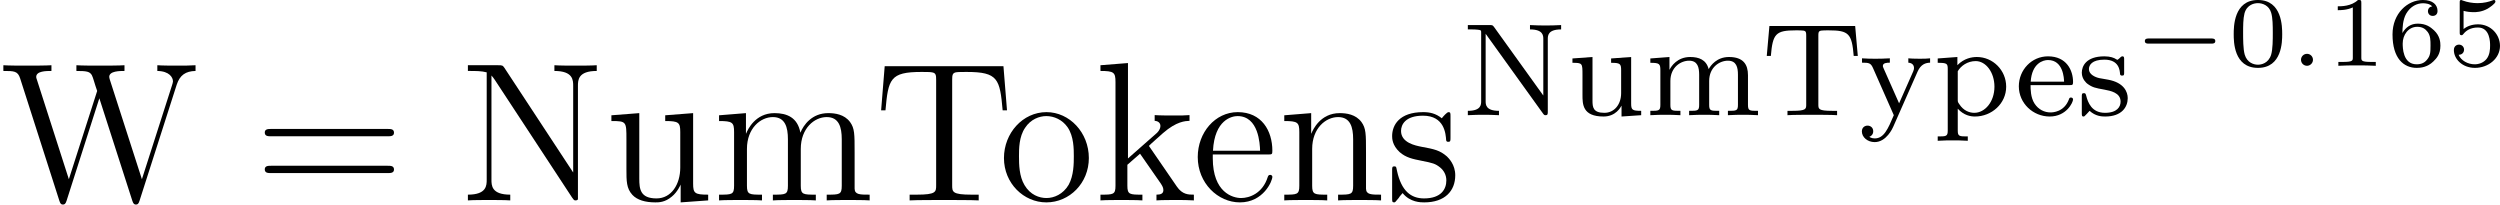
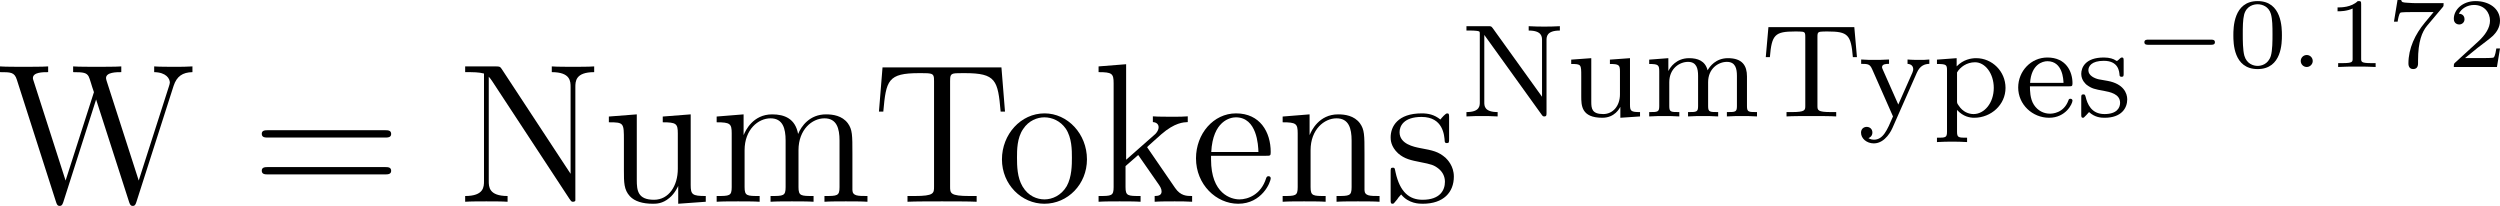
- <svg xmlns="http://www.w3.org/2000/svg" xmlns:xlink="http://www.w3.org/1999/xlink" version="1.1" width="170.646pt" height="13.963pt" viewBox="-.239 -.227 170.646 13.963">
+ <svg xmlns="http://www.w3.org/2000/svg" xmlns:xlink="http://www.w3.org/1999/xlink" version="1.1" width="170.416pt" height="14.037pt" viewBox="-.666 -.288 170.416 14.037">
  <defs>
    <path id="g1-58" d="M1.494-.359C1.494-.574 1.321-.723 1.136-.723C.921-.723 .771-.55 .771-.365C.771-.161 .933 0 1.136 0C1.327 0 1.494-.167 1.494-.359Z" />
+     <path id="g3-78" d="M1.937-5.324C1.849-5.436 1.841-5.444 1.682-5.444H.351V-5.181H.574C.717-5.181 .781-5.181 .94-5.165C1.148-5.141 1.156-5.133 1.156-4.981V-.853C1.156-.646 1.156-.263 .351-.263V0C.709-.024 1.084-.024 1.291-.024S1.873-.024 2.232 0V-.263C1.427-.263 1.427-.646 1.427-.853V-4.918L4.878-.12C4.949-.024 4.965 0 5.045 0C5.181 0 5.181-.08 5.181-.223V-4.591C5.181-4.798 5.181-5.181 5.986-5.181V-5.444C5.627-5.42 5.252-5.42 5.045-5.42S4.463-5.42 4.105-5.444V-5.181C4.91-5.181 4.91-4.798 4.91-4.591V-1.188L1.937-5.324Z" />
+     <path id="g3-84" d="M5.643-5.388H.462L.303-3.579H.55C.662-4.926 .845-5.125 2.064-5.125C2.216-5.125 2.463-5.125 2.527-5.109C2.678-5.077 2.686-4.997 2.686-4.798V-.654C2.686-.375 2.686-.263 1.857-.263H1.554V0C1.849-.024 2.71-.024 3.053-.024S4.256-.024 4.551 0V-.263H4.248C3.419-.263 3.419-.375 3.419-.654V-4.798C3.419-4.981 3.419-5.077 3.587-5.109C3.658-5.125 3.889-5.125 4.041-5.125C5.26-5.125 5.444-4.926 5.555-3.579H5.802L5.643-5.388Z" />
+     <path id="g3-101" d="M3.292-1.817C3.467-1.817 3.515-1.817 3.515-2C3.515-2.71 3.124-3.555 2-3.555C1.012-3.555 .239-2.734 .239-1.745C.239-.717 1.1 .08 2.104 .08C3.116 .08 3.515-.773 3.515-.956C3.515-.988 3.491-1.068 3.387-1.068C3.3-1.068 3.284-1.012 3.268-.964C2.981-.191 2.295-.167 2.152-.167C1.793-.167 1.427-.335 1.188-.701S.948-1.578 .948-1.817H3.292ZM.956-2.024C1.028-3.14 1.706-3.332 2-3.332C2.933-3.332 2.965-2.208 2.973-2.024H.956Z" />
+     <path id="g3-109" d="M6.225-2.415C6.225-3.061 5.946-3.515 5.077-3.515C4.344-3.515 3.977-3.013 3.85-2.782C3.706-3.355 3.252-3.515 2.734-3.515C1.961-3.515 1.594-2.965 1.49-2.75H1.482V-3.515L.327-3.427V-3.164C.869-3.164 .933-3.108 .933-2.718V-.622C.933-.263 .837-.263 .327-.263V0C.669-.024 1.02-.024 1.235-.024C1.467-.024 1.801-.024 2.144 0V-.263C1.634-.263 1.538-.263 1.538-.622V-2.064C1.538-2.901 2.168-3.292 2.67-3.292C3.188-3.292 3.276-2.885 3.276-2.447V-.622C3.276-.263 3.18-.263 2.67-.263V0C3.013-.024 3.363-.024 3.579-.024C3.81-.024 4.144-.024 4.487 0V-.263C3.977-.263 3.881-.263 3.881-.622V-2.064C3.881-2.901 4.511-3.292 5.013-3.292C5.531-3.292 5.619-2.885 5.619-2.447V-.622C5.619-.263 5.523-.263 5.013-.263V0C5.356-.024 5.707-.024 5.922-.024C6.153-.024 6.488-.024 6.83 0V-.263C6.32-.263 6.225-.263 6.225-.622V-2.415Z" />
+     <path id="g3-112" d="M2.096 1.283C1.586 1.283 1.49 1.283 1.49 .925V-.391C1.865 .016 2.271 .08 2.527 .08C3.539 .08 4.415-.701 4.415-1.722C4.415-2.718 3.61-3.515 2.646-3.515C2.335-3.515 1.873-3.435 1.467-3.021V-3.515L.279-3.427V-3.164C.845-3.164 .885-3.116 .885-2.782V.925C.885 1.283 .789 1.283 .279 1.283V1.546C.622 1.522 .972 1.522 1.188 1.522C1.419 1.522 1.753 1.522 2.096 1.546V1.283ZM1.49-2.654C1.674-2.973 2.072-3.268 2.574-3.268C3.188-3.268 3.706-2.59 3.706-1.722C3.706-.805 3.132-.143 2.487-.143C2.208-.143 1.841-.263 1.586-.662C1.49-.797 1.49-.805 1.49-.956V-2.654Z" />
+     <path id="g3-115" d="M2.837-3.347C2.837-3.475 2.837-3.555 2.734-3.555C2.694-3.555 2.67-3.555 2.542-3.427C2.527-3.419 2.455-3.347 2.431-3.347C2.423-3.347 2.407-3.347 2.359-3.379C2.232-3.467 2-3.555 1.642-3.555C.526-3.555 .279-2.949 .279-2.566C.279-2.168 .574-1.937 .598-1.913C.917-1.674 1.1-1.642 1.634-1.546C2.008-1.474 2.622-1.363 2.622-.821C2.622-.51 2.415-.143 1.682-.143C.877-.143 .646-.765 .542-1.188C.51-1.291 .502-1.331 .406-1.331C.279-1.331 .279-1.267 .279-1.116V-.128C.279 0 .279 .08 .383 .08C.43 .08 .438 .072 .582-.08C.622-.12 .709-.223 .749-.263C1.108 .064 1.482 .08 1.69 .08C2.702 .08 3.053-.502 3.053-1.028C3.053-1.411 2.821-1.969 1.873-2.144C1.809-2.16 1.363-2.24 1.331-2.24C1.084-2.295 .709-2.463 .709-2.782C.709-3.021 .885-3.355 1.642-3.355C2.534-3.355 2.574-2.702 2.59-2.479C2.598-2.415 2.654-2.391 2.71-2.391C2.837-2.391 2.837-2.447 2.837-2.598V-3.347Z" />
+     <path id="g3-117" d="M2.662-3.427V-3.164C3.204-3.164 3.268-3.108 3.268-2.718V-1.331C3.268-.646 2.853-.143 2.256-.143C1.57-.143 1.538-.486 1.538-.885V-3.515L.327-3.427V-3.164C.933-3.164 .933-3.14 .933-2.431V-1.235C.933-.662 .933 .08 2.208 .08C2.957 .08 3.244-.494 3.284-.566H3.292V.08L4.479 0V-.263C3.937-.263 3.873-.319 3.873-.709V-3.515L2.662-3.427Z" />
+     <path id="g3-121" d="M3.531-2.63C3.73-3.084 4.025-3.164 4.288-3.172V-3.435C4.009-3.411 3.993-3.411 3.658-3.411C3.626-3.411 3.204-3.411 2.973-3.435V-3.172C3.204-3.156 3.316-3.029 3.316-2.845C3.316-2.798 3.308-2.742 3.268-2.646L2.415-.717L1.49-2.805C1.435-2.925 1.435-2.941 1.435-2.973C1.435-3.164 1.682-3.172 1.857-3.172V-3.435C1.498-3.411 1.156-3.411 .98-3.411C.813-3.411 .43-3.411 .175-3.435V-3.172C.59-3.172 .701-3.156 .837-2.853L2.096 0C1.737 .845 1.498 1.403 .94 1.403C.741 1.403 .614 1.307 .614 1.307C.669 1.291 .853 1.203 .853 .972C.853 .749 .685 .63 .51 .63C.351 .63 .167 .733 .167 .98C.167 1.331 .51 1.626 .94 1.626C1.65 1.626 2.032 .773 2.064 .693L3.531-2.63Z" />
+     <path id="g0-0" d="M4.758-1.339C4.854-1.339 5.003-1.339 5.003-1.494S4.854-1.65 4.758-1.65H.992C.897-1.65 .747-1.65 .747-1.494S.897-1.339 .992-1.339H4.758Z" />
    <path id="g4-61" d="M8.07-3.873C8.237-3.873 8.452-3.873 8.452-4.089C8.452-4.316 8.249-4.316 8.07-4.316H1.028C.861-4.316 .646-4.316 .646-4.101C.646-3.873 .849-3.873 1.028-3.873H8.07ZM8.07-1.65C8.237-1.65 8.452-1.65 8.452-1.865C8.452-2.092 8.249-2.092 8.07-2.092H1.028C.861-2.092 .646-2.092 .646-1.877C.646-1.65 .849-1.65 1.028-1.65H8.07Z" />
    <path id="g4-78" d="M2.702-7.998C2.594-8.153 2.582-8.165 2.319-8.165H.49V-7.819C1.004-7.819 1.303-7.819 1.626-7.735V-1.255C1.626-.909 1.626-.347 .49-.347V0C.801-.024 1.435-.024 1.769-.024S2.738-.024 3.049 0V-.347C1.913-.347 1.913-.909 1.913-1.255V-7.544C2.008-7.448 2.008-7.424 2.116-7.281L6.779-.179C6.898-.012 6.91 0 6.994 0C7.101 0 7.125-.048 7.137-.072V-6.91C7.137-7.257 7.137-7.819 8.273-7.819V-8.165C7.962-8.141 7.329-8.141 6.994-8.141S6.025-8.141 5.715-8.165V-7.819C6.85-7.819 6.85-7.257 6.85-6.91V-1.686L2.702-7.998Z" />
    <path id="g4-84" d="M7.807-8.106H.634L.418-5.44H.681C.849-7.329 .956-7.759 2.845-7.759C3.061-7.759 3.395-7.759 3.491-7.735C3.73-7.699 3.742-7.556 3.742-7.281V-.921C3.742-.514 3.742-.347 2.57-.347H2.14V0C2.523-.024 3.754-.024 4.22-.024S5.93-.024 6.312 0V-.347H5.882C4.71-.347 4.71-.514 4.71-.921V-7.281C4.71-7.58 4.734-7.687 4.926-7.735C5.021-7.759 5.368-7.759 5.595-7.759C7.484-7.759 7.592-7.329 7.759-5.44H8.022L7.807-8.106Z" />
    <path id="g4-87" d="M10.676-6.994C10.867-7.568 11.214-7.807 11.812-7.819V-8.165C11.298-8.141 11.274-8.141 10.748-8.141C10.437-8.141 9.791-8.141 9.504-8.165V-7.819C10.234-7.807 10.449-7.424 10.449-7.185C10.449-7.125 10.413-7.03 10.389-6.946L8.572-1.279L6.635-7.293C6.623-7.329 6.599-7.424 6.599-7.46C6.599-7.819 7.233-7.819 7.52-7.819V-8.165C7.233-8.141 6.348-8.141 6.001-8.141S4.926-8.141 4.615-8.165V-7.819C5.248-7.819 5.416-7.783 5.547-7.568C5.631-7.412 5.715-7.042 5.87-6.611L4.16-1.279L2.248-7.233C2.188-7.4 2.188-7.424 2.188-7.46C2.188-7.819 2.798-7.819 3.108-7.819V-8.165C2.833-8.141 1.925-8.141 1.59-8.141C1.243-8.141 .514-8.141 .203-8.165V-7.819C.849-7.819 1.076-7.819 1.219-7.364L3.587 .024C3.646 .203 3.694 .251 3.802 .251C3.897 .251 3.957 .215 4.017 .036L6.001-6.169L7.998 .036C8.058 .215 8.118 .251 8.213 .251C8.321 .251 8.369 .203 8.428 .024L10.676-6.994Z" />
    <path id="g4-101" d="M4.579-2.774C4.842-2.774 4.866-2.774 4.866-3.001C4.866-4.208 4.22-5.332 2.774-5.332C1.411-5.332 .359-4.101 .359-2.618C.359-1.04 1.578 .12 2.905 .12C4.328 .12 4.866-1.172 4.866-1.423C4.866-1.494 4.806-1.542 4.734-1.542C4.639-1.542 4.615-1.482 4.591-1.423C4.28-.418 3.479-.143 2.977-.143S1.267-.478 1.267-2.546V-2.774H4.579ZM1.279-3.001C1.375-4.878 2.427-5.093 2.762-5.093C4.041-5.093 4.113-3.407 4.125-3.001H1.279Z" />
    <path id="g4-107" d="M3.347-3.168C3.347-3.18 3.264-3.276 3.264-3.288C3.264-3.324 4.017-3.969 4.113-4.065C4.937-4.782 5.464-4.794 5.715-4.806V-5.153C5.475-5.129 5.165-5.129 4.806-5.129C4.495-5.129 3.885-5.129 3.61-5.153V-4.806C3.814-4.794 3.957-4.686 3.957-4.495C3.957-4.256 3.718-4.041 3.706-4.041L1.997-2.534V-8.297L.335-8.165V-7.819C1.148-7.819 1.243-7.735 1.243-7.149V-.885C1.243-.347 1.112-.347 .335-.347V0C.669-.024 1.243-.024 1.602-.024S2.534-.024 2.869 0V-.347C2.104-.347 1.961-.347 1.961-.885V-2.152L2.726-2.821L3.873-1.172C4.053-.921 4.136-.789 4.136-.622C4.136-.406 3.969-.347 3.718-.347V0C4.017-.024 4.603-.024 4.926-.024C5.44-.024 5.464-.024 5.978 0V-.347C5.655-.347 5.284-.347 4.949-.837L3.347-3.168Z" />
    <path id="g4-109" d="M8.572-2.905C8.572-4.017 8.572-4.352 8.297-4.734C7.95-5.2 7.388-5.272 6.982-5.272C5.99-5.272 5.487-4.555 5.296-4.089C5.129-5.009 4.483-5.272 3.73-5.272C2.57-5.272 2.116-4.28 2.02-4.041H2.008V-5.272L.383-5.141V-4.794C1.196-4.794 1.291-4.71 1.291-4.125V-.885C1.291-.347 1.16-.347 .383-.347V0C.693-.024 1.339-.024 1.674-.024C2.02-.024 2.666-.024 2.977 0V-.347C2.212-.347 2.068-.347 2.068-.885V-3.108C2.068-4.364 2.893-5.033 3.634-5.033S4.543-4.423 4.543-3.694V-.885C4.543-.347 4.411-.347 3.634-.347V0C3.945-.024 4.591-.024 4.926-.024C5.272-.024 5.918-.024 6.229 0V-.347C5.464-.347 5.32-.347 5.32-.885V-3.108C5.32-4.364 6.145-5.033 6.886-5.033S7.795-4.423 7.795-3.694V-.885C7.795-.347 7.663-.347 6.886-.347V0C7.197-.024 7.843-.024 8.177-.024C8.524-.024 9.17-.024 9.48 0V-.347C8.883-.347 8.584-.347 8.572-.705V-2.905Z" />
    <path id="g4-110" d="M5.32-2.905C5.32-4.017 5.32-4.352 5.045-4.734C4.698-5.2 4.136-5.272 3.73-5.272C2.57-5.272 2.116-4.28 2.02-4.041H2.008V-5.272L.383-5.141V-4.794C1.196-4.794 1.291-4.71 1.291-4.125V-.885C1.291-.347 1.16-.347 .383-.347V0C.693-.024 1.339-.024 1.674-.024C2.02-.024 2.666-.024 2.977 0V-.347C2.212-.347 2.068-.347 2.068-.885V-3.108C2.068-4.364 2.893-5.033 3.634-5.033S4.543-4.423 4.543-3.694V-.885C4.543-.347 4.411-.347 3.634-.347V0C3.945-.024 4.591-.024 4.926-.024C5.272-.024 5.918-.024 6.229 0V-.347C5.631-.347 5.332-.347 5.32-.705V-2.905Z" />
    <path id="g4-111" d="M5.487-2.558C5.487-4.101 4.316-5.332 2.929-5.332C1.494-5.332 .359-4.065 .359-2.558C.359-1.028 1.554 .12 2.917 .12C4.328 .12 5.487-1.052 5.487-2.558ZM2.929-.143C2.487-.143 1.949-.335 1.602-.921C1.279-1.459 1.267-2.164 1.267-2.666C1.267-3.12 1.267-3.85 1.638-4.388C1.973-4.902 2.499-5.093 2.917-5.093C3.383-5.093 3.885-4.878 4.208-4.411C4.579-3.862 4.579-3.108 4.579-2.666C4.579-2.248 4.579-1.506 4.268-.944C3.933-.371 3.383-.143 2.929-.143Z" />
    <path id="g4-115" d="M3.921-5.057C3.921-5.272 3.921-5.332 3.802-5.332C3.706-5.332 3.479-5.069 3.395-4.961C3.025-5.26 2.654-5.332 2.271-5.332C.825-5.332 .395-4.543 .395-3.885C.395-3.754 .395-3.335 .849-2.917C1.231-2.582 1.638-2.499 2.188-2.391C2.845-2.26 3.001-2.224 3.3-1.985C3.515-1.805 3.67-1.542 3.67-1.207C3.67-.693 3.371-.12 2.319-.12C1.53-.12 .956-.574 .693-1.769C.646-1.985 .646-1.997 .634-2.008C.61-2.056 .562-2.056 .526-2.056C.395-2.056 .395-1.997 .395-1.781V-.155C.395 .06 .395 .12 .514 .12C.574 .12 .586 .108 .789-.143C.849-.227 .849-.251 1.028-.442C1.482 .12 2.128 .12 2.331 .12C3.587 .12 4.208-.574 4.208-1.518C4.208-2.164 3.814-2.546 3.706-2.654C3.276-3.025 2.953-3.096 2.164-3.24C1.805-3.312 .933-3.479 .933-4.196C.933-4.567 1.184-5.117 2.26-5.117C3.563-5.117 3.634-4.005 3.658-3.634C3.67-3.539 3.754-3.539 3.79-3.539C3.921-3.539 3.921-3.599 3.921-3.814V-5.057Z" />
    <path id="g4-117" d="M3.634-5.141V-4.794C4.447-4.794 4.543-4.71 4.543-4.125V-1.985C4.543-.968 4.005-.12 3.108-.12C2.128-.12 2.068-.681 2.068-1.315V-5.272L.383-5.141V-4.794C1.291-4.794 1.291-4.758 1.291-3.694V-1.901C1.291-1.16 1.291-.729 1.65-.335C1.937-.024 2.427 .12 3.037 .12C3.24 .12 3.622 .12 4.029-.227C4.376-.502 4.567-.956 4.567-.956V.12L6.229 0V-.347C5.416-.347 5.32-.43 5.32-1.016V-5.272L3.634-5.141Z" />
-     <path id="g3-78" d="M1.937-5.324C1.849-5.436 1.841-5.444 1.682-5.444H.351V-5.181H.574C.717-5.181 .781-5.181 .94-5.165C1.148-5.141 1.156-5.133 1.156-4.981V-.853C1.156-.646 1.156-.263 .351-.263V0C.709-.024 1.084-.024 1.291-.024S1.873-.024 2.232 0V-.263C1.427-.263 1.427-.646 1.427-.853V-4.918L4.878-.12C4.949-.024 4.965 0 5.045 0C5.181 0 5.181-.08 5.181-.223V-4.591C5.181-4.798 5.181-5.181 5.986-5.181V-5.444C5.627-5.42 5.252-5.42 5.045-5.42S4.463-5.42 4.105-5.444V-5.181C4.91-5.181 4.91-4.798 4.91-4.591V-1.188L1.937-5.324Z" />
-     <path id="g3-84" d="M5.643-5.388H.462L.303-3.579H.55C.662-4.926 .845-5.125 2.064-5.125C2.216-5.125 2.463-5.125 2.527-5.109C2.678-5.077 2.686-4.997 2.686-4.798V-.654C2.686-.375 2.686-.263 1.857-.263H1.554V0C1.849-.024 2.71-.024 3.053-.024S4.256-.024 4.551 0V-.263H4.248C3.419-.263 3.419-.375 3.419-.654V-4.798C3.419-4.981 3.419-5.077 3.587-5.109C3.658-5.125 3.889-5.125 4.041-5.125C5.26-5.125 5.444-4.926 5.555-3.579H5.802L5.643-5.388Z" />
-     <path id="g3-101" d="M3.292-1.817C3.467-1.817 3.515-1.817 3.515-2C3.515-2.71 3.124-3.555 2-3.555C1.012-3.555 .239-2.734 .239-1.745C.239-.717 1.1 .08 2.104 .08C3.116 .08 3.515-.773 3.515-.956C3.515-.988 3.491-1.068 3.387-1.068C3.3-1.068 3.284-1.012 3.268-.964C2.981-.191 2.295-.167 2.152-.167C1.793-.167 1.427-.335 1.188-.701S.948-1.578 .948-1.817H3.292ZM.956-2.024C1.028-3.14 1.706-3.332 2-3.332C2.933-3.332 2.965-2.208 2.973-2.024H.956Z" />
-     <path id="g3-109" d="M6.225-2.415C6.225-3.061 5.946-3.515 5.077-3.515C4.344-3.515 3.977-3.013 3.85-2.782C3.706-3.355 3.252-3.515 2.734-3.515C1.961-3.515 1.594-2.965 1.49-2.75H1.482V-3.515L.327-3.427V-3.164C.869-3.164 .933-3.108 .933-2.718V-.622C.933-.263 .837-.263 .327-.263V0C.669-.024 1.02-.024 1.235-.024C1.467-.024 1.801-.024 2.144 0V-.263C1.634-.263 1.538-.263 1.538-.622V-2.064C1.538-2.901 2.168-3.292 2.67-3.292C3.188-3.292 3.276-2.885 3.276-2.447V-.622C3.276-.263 3.18-.263 2.67-.263V0C3.013-.024 3.363-.024 3.579-.024C3.81-.024 4.144-.024 4.487 0V-.263C3.977-.263 3.881-.263 3.881-.622V-2.064C3.881-2.901 4.511-3.292 5.013-3.292C5.531-3.292 5.619-2.885 5.619-2.447V-.622C5.619-.263 5.523-.263 5.013-.263V0C5.356-.024 5.707-.024 5.922-.024C6.153-.024 6.488-.024 6.83 0V-.263C6.32-.263 6.225-.263 6.225-.622V-2.415Z" />
-     <path id="g3-112" d="M2.096 1.283C1.586 1.283 1.49 1.283 1.49 .925V-.391C1.865 .016 2.271 .08 2.527 .08C3.539 .08 4.415-.701 4.415-1.722C4.415-2.718 3.61-3.515 2.646-3.515C2.335-3.515 1.873-3.435 1.467-3.021V-3.515L.279-3.427V-3.164C.845-3.164 .885-3.116 .885-2.782V.925C.885 1.283 .789 1.283 .279 1.283V1.546C.622 1.522 .972 1.522 1.188 1.522C1.419 1.522 1.753 1.522 2.096 1.546V1.283ZM1.49-2.654C1.674-2.973 2.072-3.268 2.574-3.268C3.188-3.268 3.706-2.59 3.706-1.722C3.706-.805 3.132-.143 2.487-.143C2.208-.143 1.841-.263 1.586-.662C1.49-.797 1.49-.805 1.49-.956V-2.654Z" />
-     <path id="g3-115" d="M2.837-3.347C2.837-3.475 2.837-3.555 2.734-3.555C2.694-3.555 2.67-3.555 2.542-3.427C2.527-3.419 2.455-3.347 2.431-3.347C2.423-3.347 2.407-3.347 2.359-3.379C2.232-3.467 2-3.555 1.642-3.555C.526-3.555 .279-2.949 .279-2.566C.279-2.168 .574-1.937 .598-1.913C.917-1.674 1.1-1.642 1.634-1.546C2.008-1.474 2.622-1.363 2.622-.821C2.622-.51 2.415-.143 1.682-.143C.877-.143 .646-.765 .542-1.188C.51-1.291 .502-1.331 .406-1.331C.279-1.331 .279-1.267 .279-1.116V-.128C.279 0 .279 .08 .383 .08C.43 .08 .438 .072 .582-.08C.622-.12 .709-.223 .749-.263C1.108 .064 1.482 .08 1.69 .08C2.702 .08 3.053-.502 3.053-1.028C3.053-1.411 2.821-1.969 1.873-2.144C1.809-2.16 1.363-2.24 1.331-2.24C1.084-2.295 .709-2.463 .709-2.782C.709-3.021 .885-3.355 1.642-3.355C2.534-3.355 2.574-2.702 2.59-2.479C2.598-2.415 2.654-2.391 2.71-2.391C2.837-2.391 2.837-2.447 2.837-2.598V-3.347Z" />
-     <path id="g3-117" d="M2.662-3.427V-3.164C3.204-3.164 3.268-3.108 3.268-2.718V-1.331C3.268-.646 2.853-.143 2.256-.143C1.57-.143 1.538-.486 1.538-.885V-3.515L.327-3.427V-3.164C.933-3.164 .933-3.14 .933-2.431V-1.235C.933-.662 .933 .08 2.208 .08C2.957 .08 3.244-.494 3.284-.566H3.292V.08L4.479 0V-.263C3.937-.263 3.873-.319 3.873-.709V-3.515L2.662-3.427Z" />
-     <path id="g3-121" d="M3.531-2.63C3.73-3.084 4.025-3.164 4.288-3.172V-3.435C4.009-3.411 3.993-3.411 3.658-3.411C3.626-3.411 3.204-3.411 2.973-3.435V-3.172C3.204-3.156 3.316-3.029 3.316-2.845C3.316-2.798 3.308-2.742 3.268-2.646L2.415-.717L1.49-2.805C1.435-2.925 1.435-2.941 1.435-2.973C1.435-3.164 1.682-3.172 1.857-3.172V-3.435C1.498-3.411 1.156-3.411 .98-3.411C.813-3.411 .43-3.411 .175-3.435V-3.172C.59-3.172 .701-3.156 .837-2.853L2.096 0C1.737 .845 1.498 1.403 .94 1.403C.741 1.403 .614 1.307 .614 1.307C.669 1.291 .853 1.203 .853 .972C.853 .749 .685 .63 .51 .63C.351 .63 .167 .733 .167 .98C.167 1.331 .51 1.626 .94 1.626C1.65 1.626 2.032 .773 2.064 .693L3.531-2.63Z" />
-     <path id="g0-0" d="M4.758-1.339C4.854-1.339 5.003-1.339 5.003-1.494S4.854-1.65 4.758-1.65H.992C.897-1.65 .747-1.65 .747-1.494S.897-1.339 .992-1.339H4.758Z" />
    <path id="g2-48" d="M3.288-1.907C3.288-2.343 3.288-3.975 1.823-3.975S.359-2.343 .359-1.907C.359-1.476 .359 .126 1.823 .126S3.288-1.476 3.288-1.907ZM1.823-.066C1.572-.066 1.166-.185 1.022-.681C.927-1.028 .927-1.614 .927-1.985C.927-2.385 .927-2.845 1.01-3.168C1.16-3.706 1.614-3.784 1.823-3.784C2.098-3.784 2.493-3.652 2.624-3.198C2.714-2.881 2.72-2.445 2.72-1.985C2.72-1.602 2.72-.998 2.618-.664C2.451-.143 2.02-.066 1.823-.066Z" />
    <path id="g2-49" d="M2.146-3.796C2.146-3.975 2.122-3.975 1.943-3.975C1.548-3.593 .938-3.593 .723-3.593V-3.359C.879-3.359 1.273-3.359 1.632-3.527V-.508C1.632-.311 1.632-.233 1.016-.233H.759V0C1.088-.024 1.554-.024 1.889-.024S2.69-.024 3.019 0V-.233H2.762C2.146-.233 2.146-.311 2.146-.508V-3.796Z" />
-     <path id="g2-53" d="M1.016-3.318C1.213-3.264 1.423-3.24 1.626-3.24C1.757-3.24 2.092-3.24 2.469-3.449C2.57-3.509 2.941-3.754 2.941-3.879C2.941-3.957 2.881-3.975 2.857-3.975C2.839-3.975 2.833-3.975 2.768-3.951C2.552-3.867 2.248-3.784 1.859-3.784C1.566-3.784 1.243-3.838 .974-3.939C.915-3.963 .891-3.975 .867-3.975C.783-3.975 .783-3.909 .783-3.814V-2.02C.783-1.919 .783-1.847 .891-1.847C.944-1.847 .962-1.871 1.004-1.919C1.154-2.11 1.417-2.313 1.883-2.313C2.618-2.313 2.618-1.417 2.618-1.225C2.618-.992 2.6-.658 2.403-.412C2.218-.185 1.943-.09 1.686-.09C1.273-.09 .861-.317 .717-.664C1.01-.669 1.046-.903 1.046-.974C1.046-1.136 .921-1.279 .735-1.279C.681-1.279 .43-1.249 .43-.95C.43-.4 .95 .126 1.704 .126C2.523 .126 3.216-.454 3.216-1.201C3.216-1.883 2.666-2.505 1.895-2.505C1.506-2.505 1.207-2.379 1.016-2.218V-3.318Z" />
-     <path id="g2-54" d="M.974-1.979C.98-2.277 .992-2.774 1.201-3.144C1.465-3.599 1.859-3.778 2.218-3.778C2.355-3.778 2.63-3.754 2.774-3.587C2.552-3.551 2.517-3.395 2.517-3.3C2.517-3.144 2.624-3.013 2.803-3.013S3.096-3.126 3.096-3.312C3.096-3.676 2.821-3.975 2.212-3.975C1.285-3.975 .377-3.168 .377-1.895C.377-.442 1.052 .126 1.841 .126C2.074 .126 2.481 .09 2.845-.263C3.037-.454 3.27-.693 3.27-1.219C3.27-1.423 3.246-1.805 2.881-2.146C2.672-2.337 2.409-2.546 1.901-2.546C1.482-2.546 1.178-2.331 .974-1.979ZM1.835-.09C.992-.09 .992-1.118 .992-1.351C.992-1.865 1.333-2.355 1.871-2.355C2.182-2.355 2.361-2.23 2.505-2.038C2.672-1.805 2.672-1.536 2.672-1.219C2.672-.807 2.66-.604 2.457-.365C2.313-.185 2.122-.09 1.835-.09Z" />
+     <path id="g2-50" d="M3.216-1.118H2.995C2.983-1.034 2.923-.64 2.833-.574C2.792-.538 2.307-.538 2.224-.538H1.106L1.871-1.16C2.074-1.321 2.606-1.704 2.792-1.883C2.971-2.062 3.216-2.367 3.216-2.792C3.216-3.539 2.54-3.975 1.739-3.975C.968-3.975 .43-3.467 .43-2.905C.43-2.6 .687-2.564 .753-2.564C.903-2.564 1.076-2.672 1.076-2.887C1.076-3.019 .998-3.21 .735-3.21C.873-3.515 1.237-3.742 1.65-3.742C2.277-3.742 2.612-3.276 2.612-2.792C2.612-2.367 2.331-1.931 1.913-1.548L.496-.251C.436-.191 .43-.185 .43 0H3.031L3.216-1.118Z" />
+     <path id="g2-55" d="M3.413-3.61C3.467-3.67 3.467-3.682 3.467-3.85H1.925C1.68-3.85 1.536-3.856 1.303-3.873C1.01-3.891 .938-3.897 .909-4.041H.687L.472-2.732H.693C.711-2.857 .771-3.21 .861-3.276C.909-3.312 1.423-3.312 1.512-3.312H2.863C2.798-3.228 2.475-2.845 2.331-2.672C1.751-1.973 1.345-1.124 1.345-.215C1.345-.161 1.345 .126 1.632 .126C1.925 .126 1.925-.149 1.925-.227V-.395C1.925-1.542 2.17-2.128 2.469-2.487L3.413-3.61Z" />
  </defs>
-   <g id="page1" transform="matrix(1.13 0 0 1.13 -63.98604 -60.88062)">
-     <use x="56.413" y="65.781" xlink:href="#g4-87" />
-     <use x="71.761" y="65.781" xlink:href="#g4-61" />
-     <use x="84.187" y="65.781" xlink:href="#g4-78" />
-     <use x="92.962" y="65.781" xlink:href="#g4-117" />
-     <use x="99.465" y="65.781" xlink:href="#g4-109" />
-     <use x="109.22" y="65.781" xlink:href="#g4-84" />
-     <use x="116.699" y="65.781" xlink:href="#g4-111" />
-     <use x="122.552" y="65.781" xlink:href="#g4-107" />
-     <use x="128.405" y="65.781" xlink:href="#g4-101" />
-     <use x="133.608" y="65.781" xlink:href="#g4-110" />
-     <use x="140.111" y="65.781" xlink:href="#g4-115" />
-     <use x="144.728" y="60.634" xlink:href="#g3-78" />
-     <use x="151.071" y="60.634" xlink:href="#g3-117" />
-     <use x="155.776" y="60.634" xlink:href="#g3-109" />
-     <use x="162.833" y="60.634" xlink:href="#g3-84" />
-     <use x="168.714" y="60.634" xlink:href="#g3-121" />
-     <use x="173.183" y="60.634" xlink:href="#g3-112" />
-     <use x="178.123" y="60.634" xlink:href="#g3-101" />
-     <use x="181.887" y="60.634" xlink:href="#g3-115" />
-     <use x="185.227" y="57.65" xlink:href="#g0-0" />
-     <use x="190.983" y="57.65" xlink:href="#g2-48" />
-     <use x="194.636" y="57.65" xlink:href="#g1-58" />
-     <use x="196.905" y="57.65" xlink:href="#g2-49" />
-     <use x="200.558" y="57.65" xlink:href="#g2-54" />
-     <use x="204.211" y="57.65" xlink:href="#g2-53" />
+   <g id="page1" transform="matrix(1.13 0 0 1.13 -178.1949 -77.15967)">
+     <use x="156.902" y="80.199" xlink:href="#g4-87" />
+     <use x="172.25" y="80.199" xlink:href="#g4-61" />
+     <use x="184.676" y="80.199" xlink:href="#g4-78" />
+     <use x="193.451" y="80.199" xlink:href="#g4-117" />
+     <use x="199.954" y="80.199" xlink:href="#g4-109" />
+     <use x="209.709" y="80.199" xlink:href="#g4-84" />
+     <use x="217.188" y="80.199" xlink:href="#g4-111" />
+     <use x="223.041" y="80.199" xlink:href="#g4-107" />
+     <use x="228.894" y="80.199" xlink:href="#g4-101" />
+     <use x="234.097" y="80.199" xlink:href="#g4-110" />
+     <use x="240.6" y="80.199" xlink:href="#g4-115" />
+     <use x="245.217" y="75.052" xlink:href="#g3-78" />
+     <use x="251.56" y="75.052" xlink:href="#g3-117" />
+     <use x="256.265" y="75.052" xlink:href="#g3-109" />
+     <use x="263.322" y="75.052" xlink:href="#g3-84" />
+     <use x="269.203" y="75.052" xlink:href="#g3-121" />
+     <use x="273.672" y="75.052" xlink:href="#g3-112" />
+     <use x="278.612" y="75.052" xlink:href="#g3-101" />
+     <use x="282.376" y="75.052" xlink:href="#g3-115" />
+     <use x="285.716" y="72.069" xlink:href="#g0-0" />
+     <use x="291.472" y="72.069" xlink:href="#g2-48" />
+     <use x="295.125" y="72.069" xlink:href="#g1-58" />
+     <use x="297.394" y="72.069" xlink:href="#g2-49" />
+     <use x="301.047" y="72.069" xlink:href="#g2-55" />
+     <use x="304.7" y="72.069" xlink:href="#g2-50" />
  </g>
</svg>
